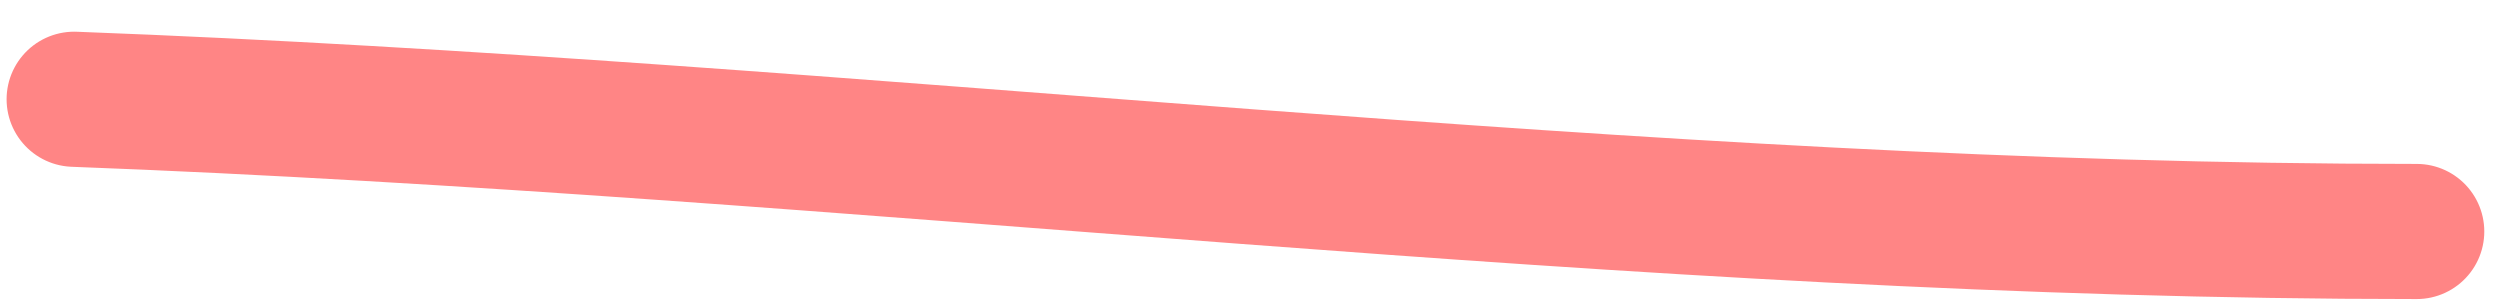
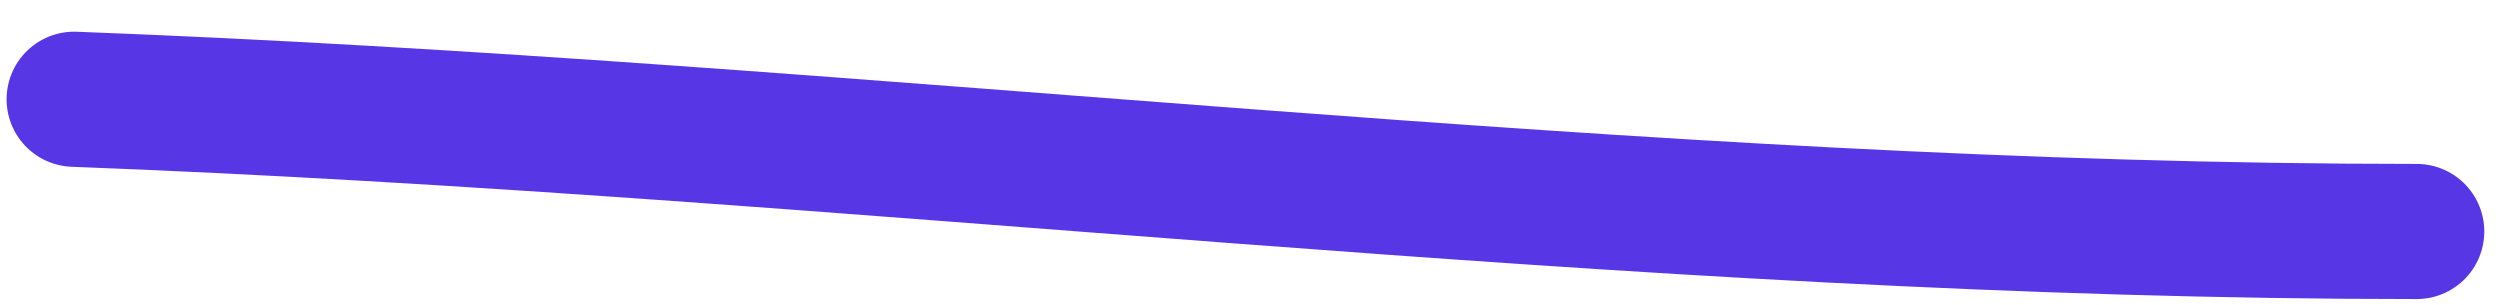
<svg xmlns="http://www.w3.org/2000/svg" width="74px" height="9px" viewBox="0 0 74 9" version="1.1">
  <g id="Page-2" stroke="none" stroke-width="1" fill="none" fill-rule="evenodd" stroke-linecap="round">
-     <g id="Mobile" transform="translate(-221, -270)" stroke="#FF8585" stroke-width="4">
+     <g id="Mobile" transform="translate(-221, -270)" stroke="#5736E6" stroke-width="4">
      <g id="intro-text" transform="translate(16, 223)">
        <path d="M207.195,49.938 C230.497,50.819 253.278,53.852 276.535,53.852" id="Path-13" />
      </g>
    </g>
  </g>
</svg>
